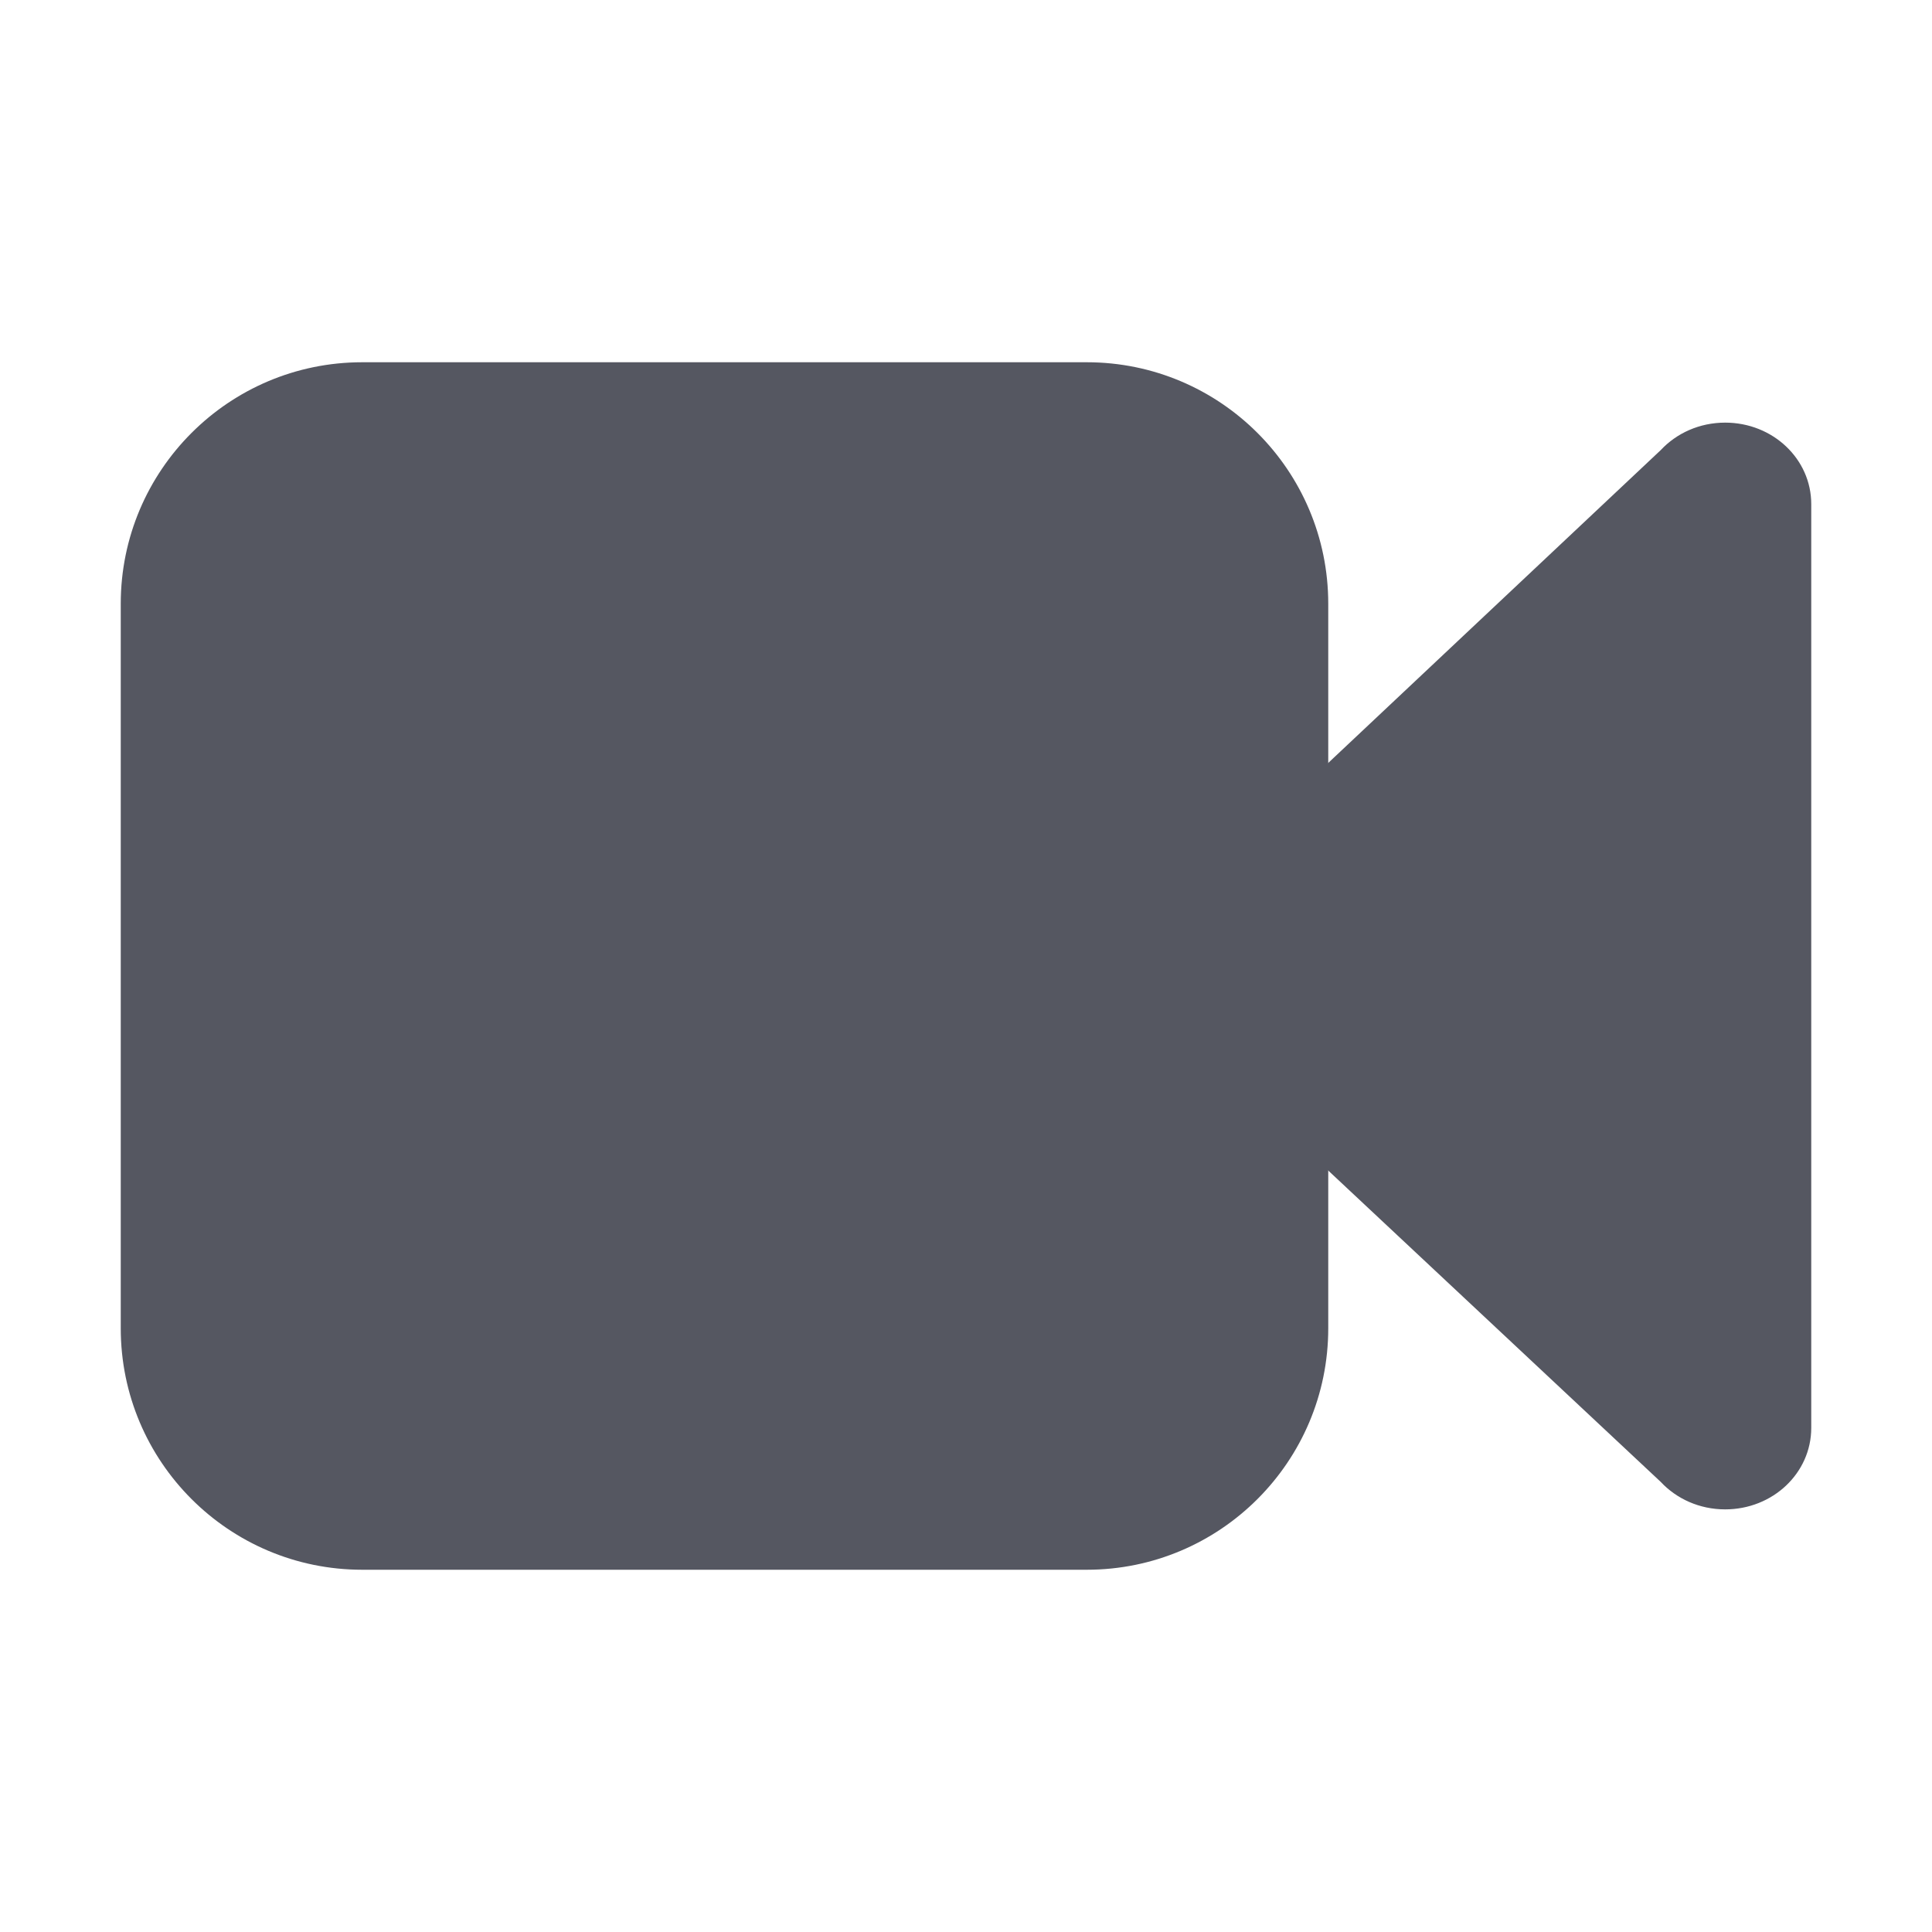
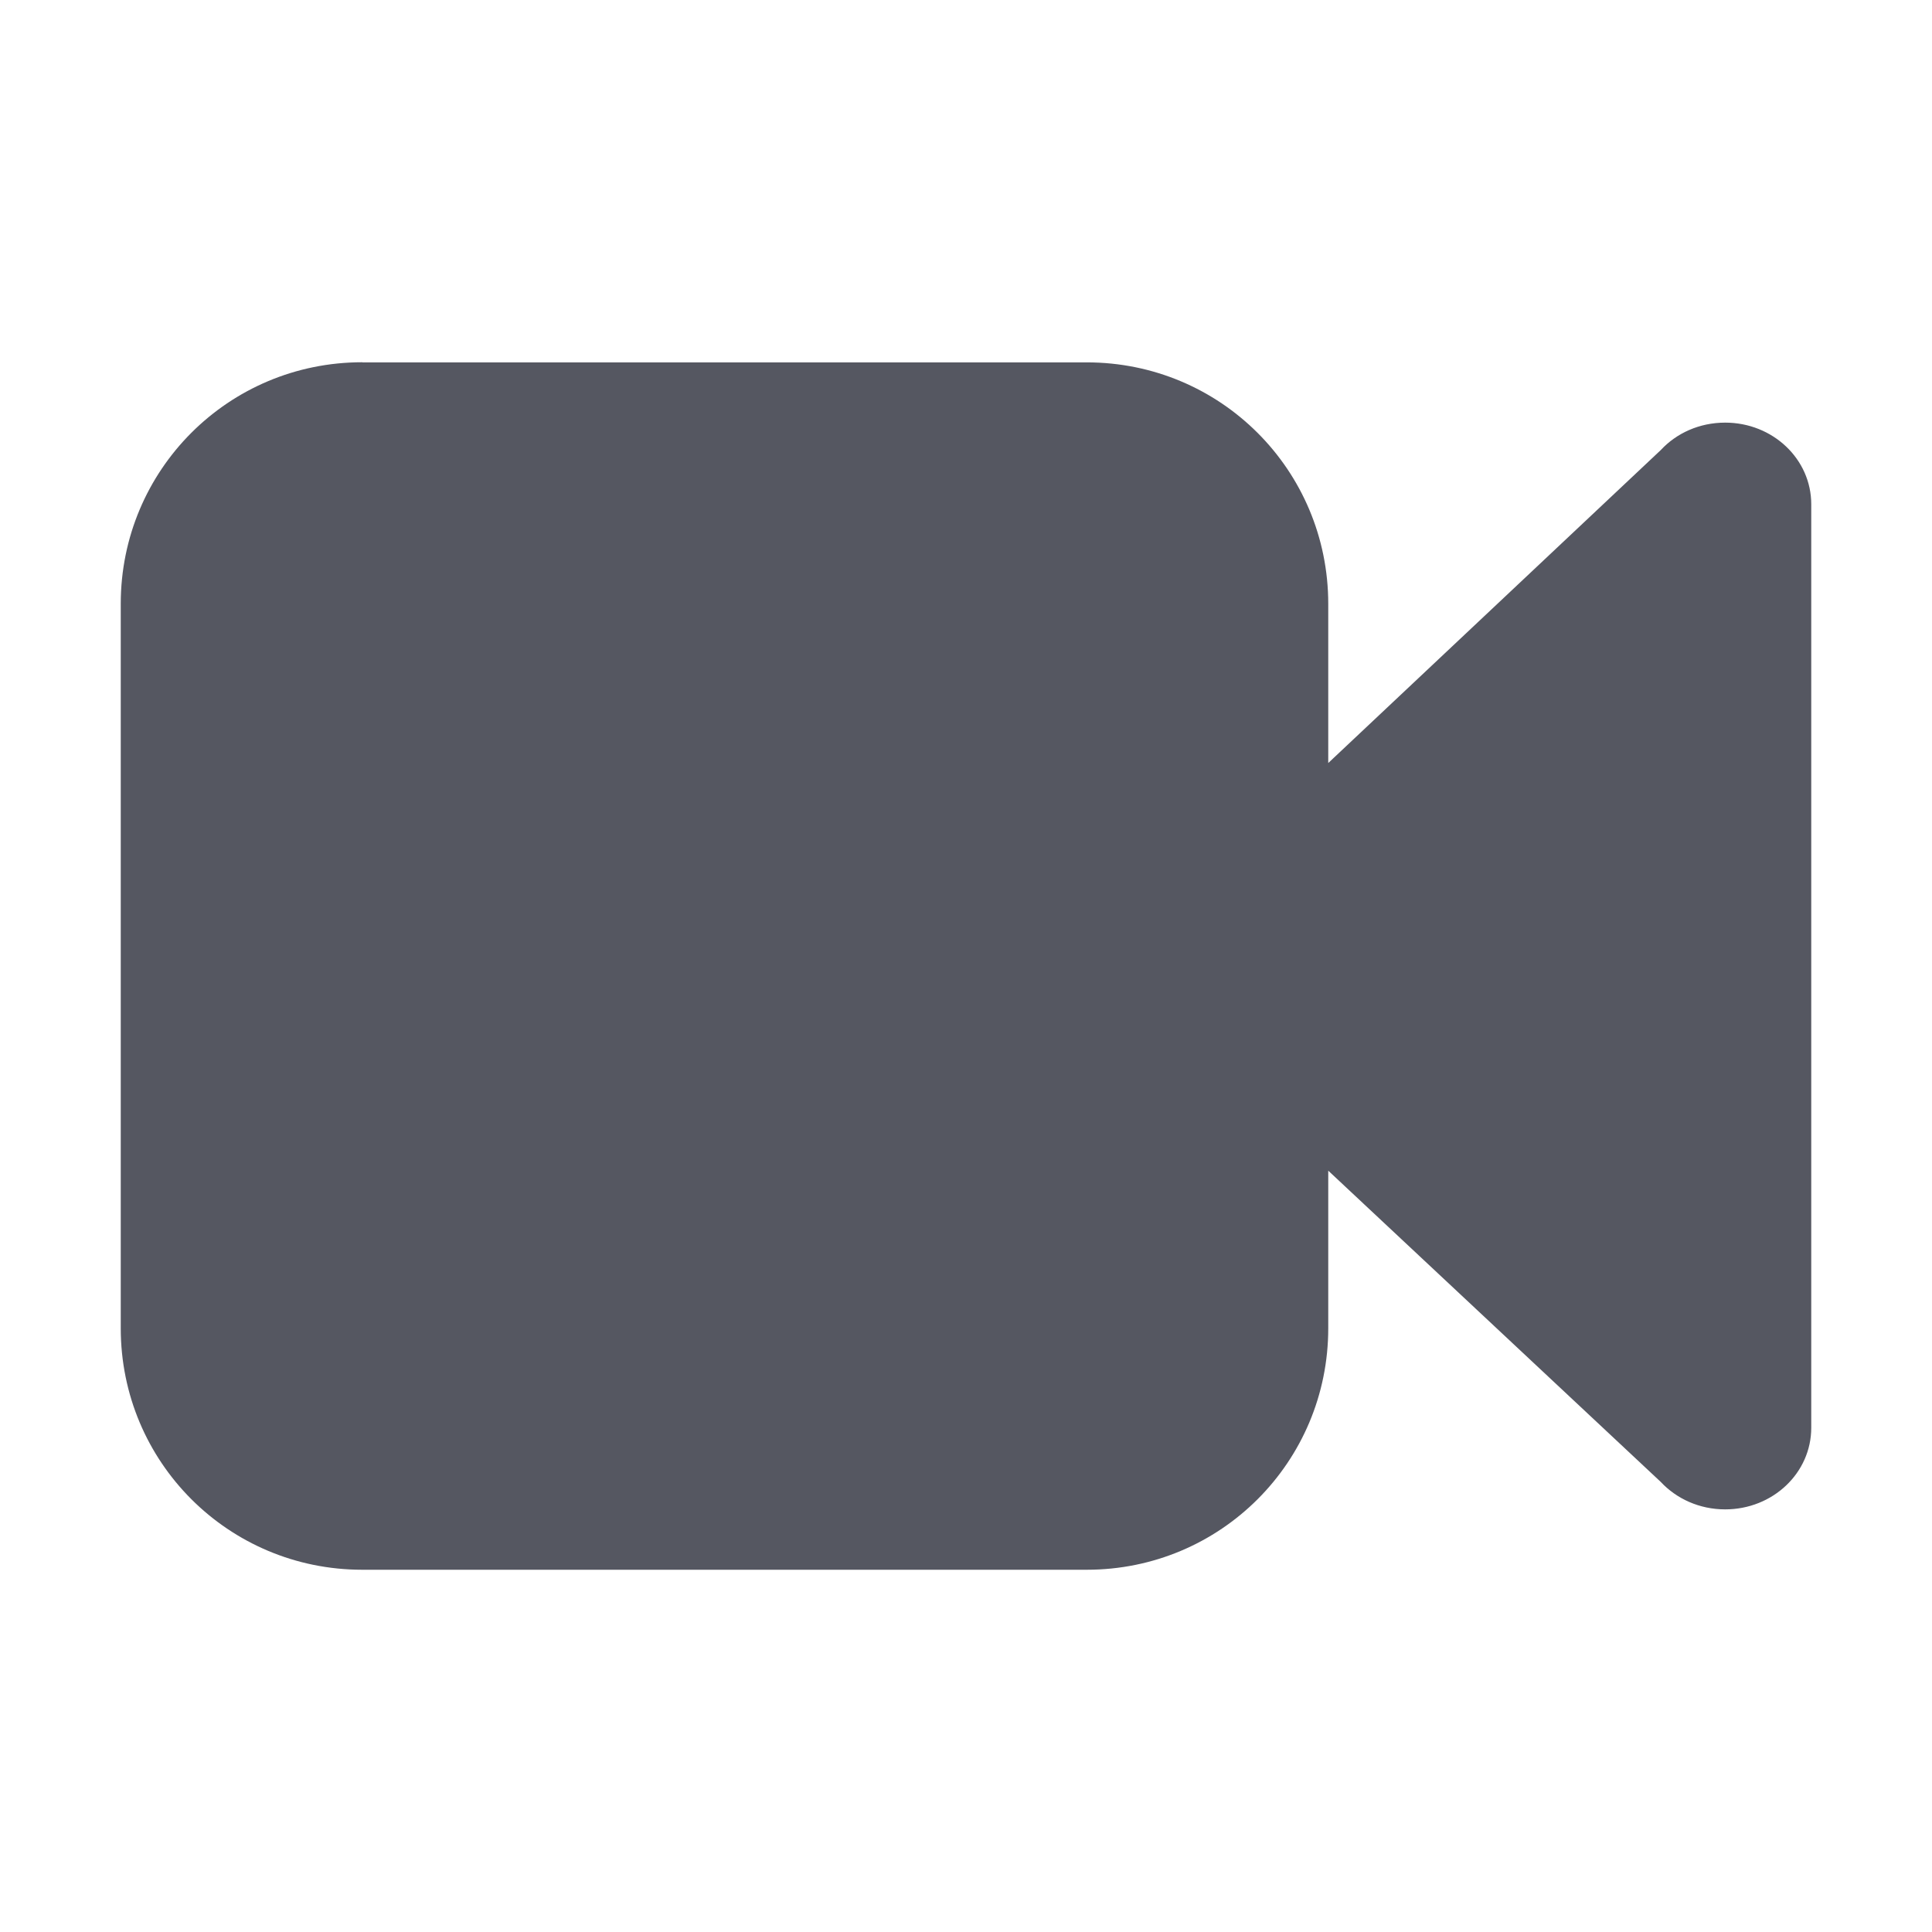
- <svg xmlns="http://www.w3.org/2000/svg" height="16" width="16" version="1.1" id="svg1">
-   <defs id="defs1" />
-   <rect style="fill:#555761;stroke-width:1;stroke-linecap:round;-inkscape-stroke:none" id="rect2" width="10" height="10" x="1" y="3" ry="2" rx="2" />
-   <path id="path873-5" style="fill:#555761;stroke:none;stroke-width:4;stroke-linecap:round;stroke-linejoin:round;stop-color:#000000" d="M 14.287,3.5 C 14.682,3.5 15,3.801 15,4.175 V 11.825 C 15,12.199 14.682,12.5 14.287,12.5 14.074,12.5 13.884,12.412 13.754,12.273 L 9.695,8.472 C 9.574,8.351 9.5,8.188 9.5,8.009 9.5,7.829 9.574,7.667 9.695,7.546 L 13.754,3.727 C 13.884,3.588 14.074,3.5 14.287,3.5 Z" />
+ <svg xmlns="http://www.w3.org/2000/svg" width="16" height="16" version="1.1">
+   <path d="m3 3c-1.108 0-2 0.892-2 2v6c0 1.108 0.892 2 2 2h6c1.108 0 2-0.892 2-2v-1.305l2.754 2.578c0.13 0.139 0.32 0.227 0.533 0.227 0.395 0 0.713-0.302 0.713-0.676v-7.648c0-0.374-0.318-0.676-0.713-0.676-0.213 0-0.403 0.087-0.533 0.227l-2.754 2.592v-1.318c0-1.108-0.892-2-2-2h-6z" fill="#555761" stroke-linecap="round" style="-inkscape-stroke:none" />
</svg>
